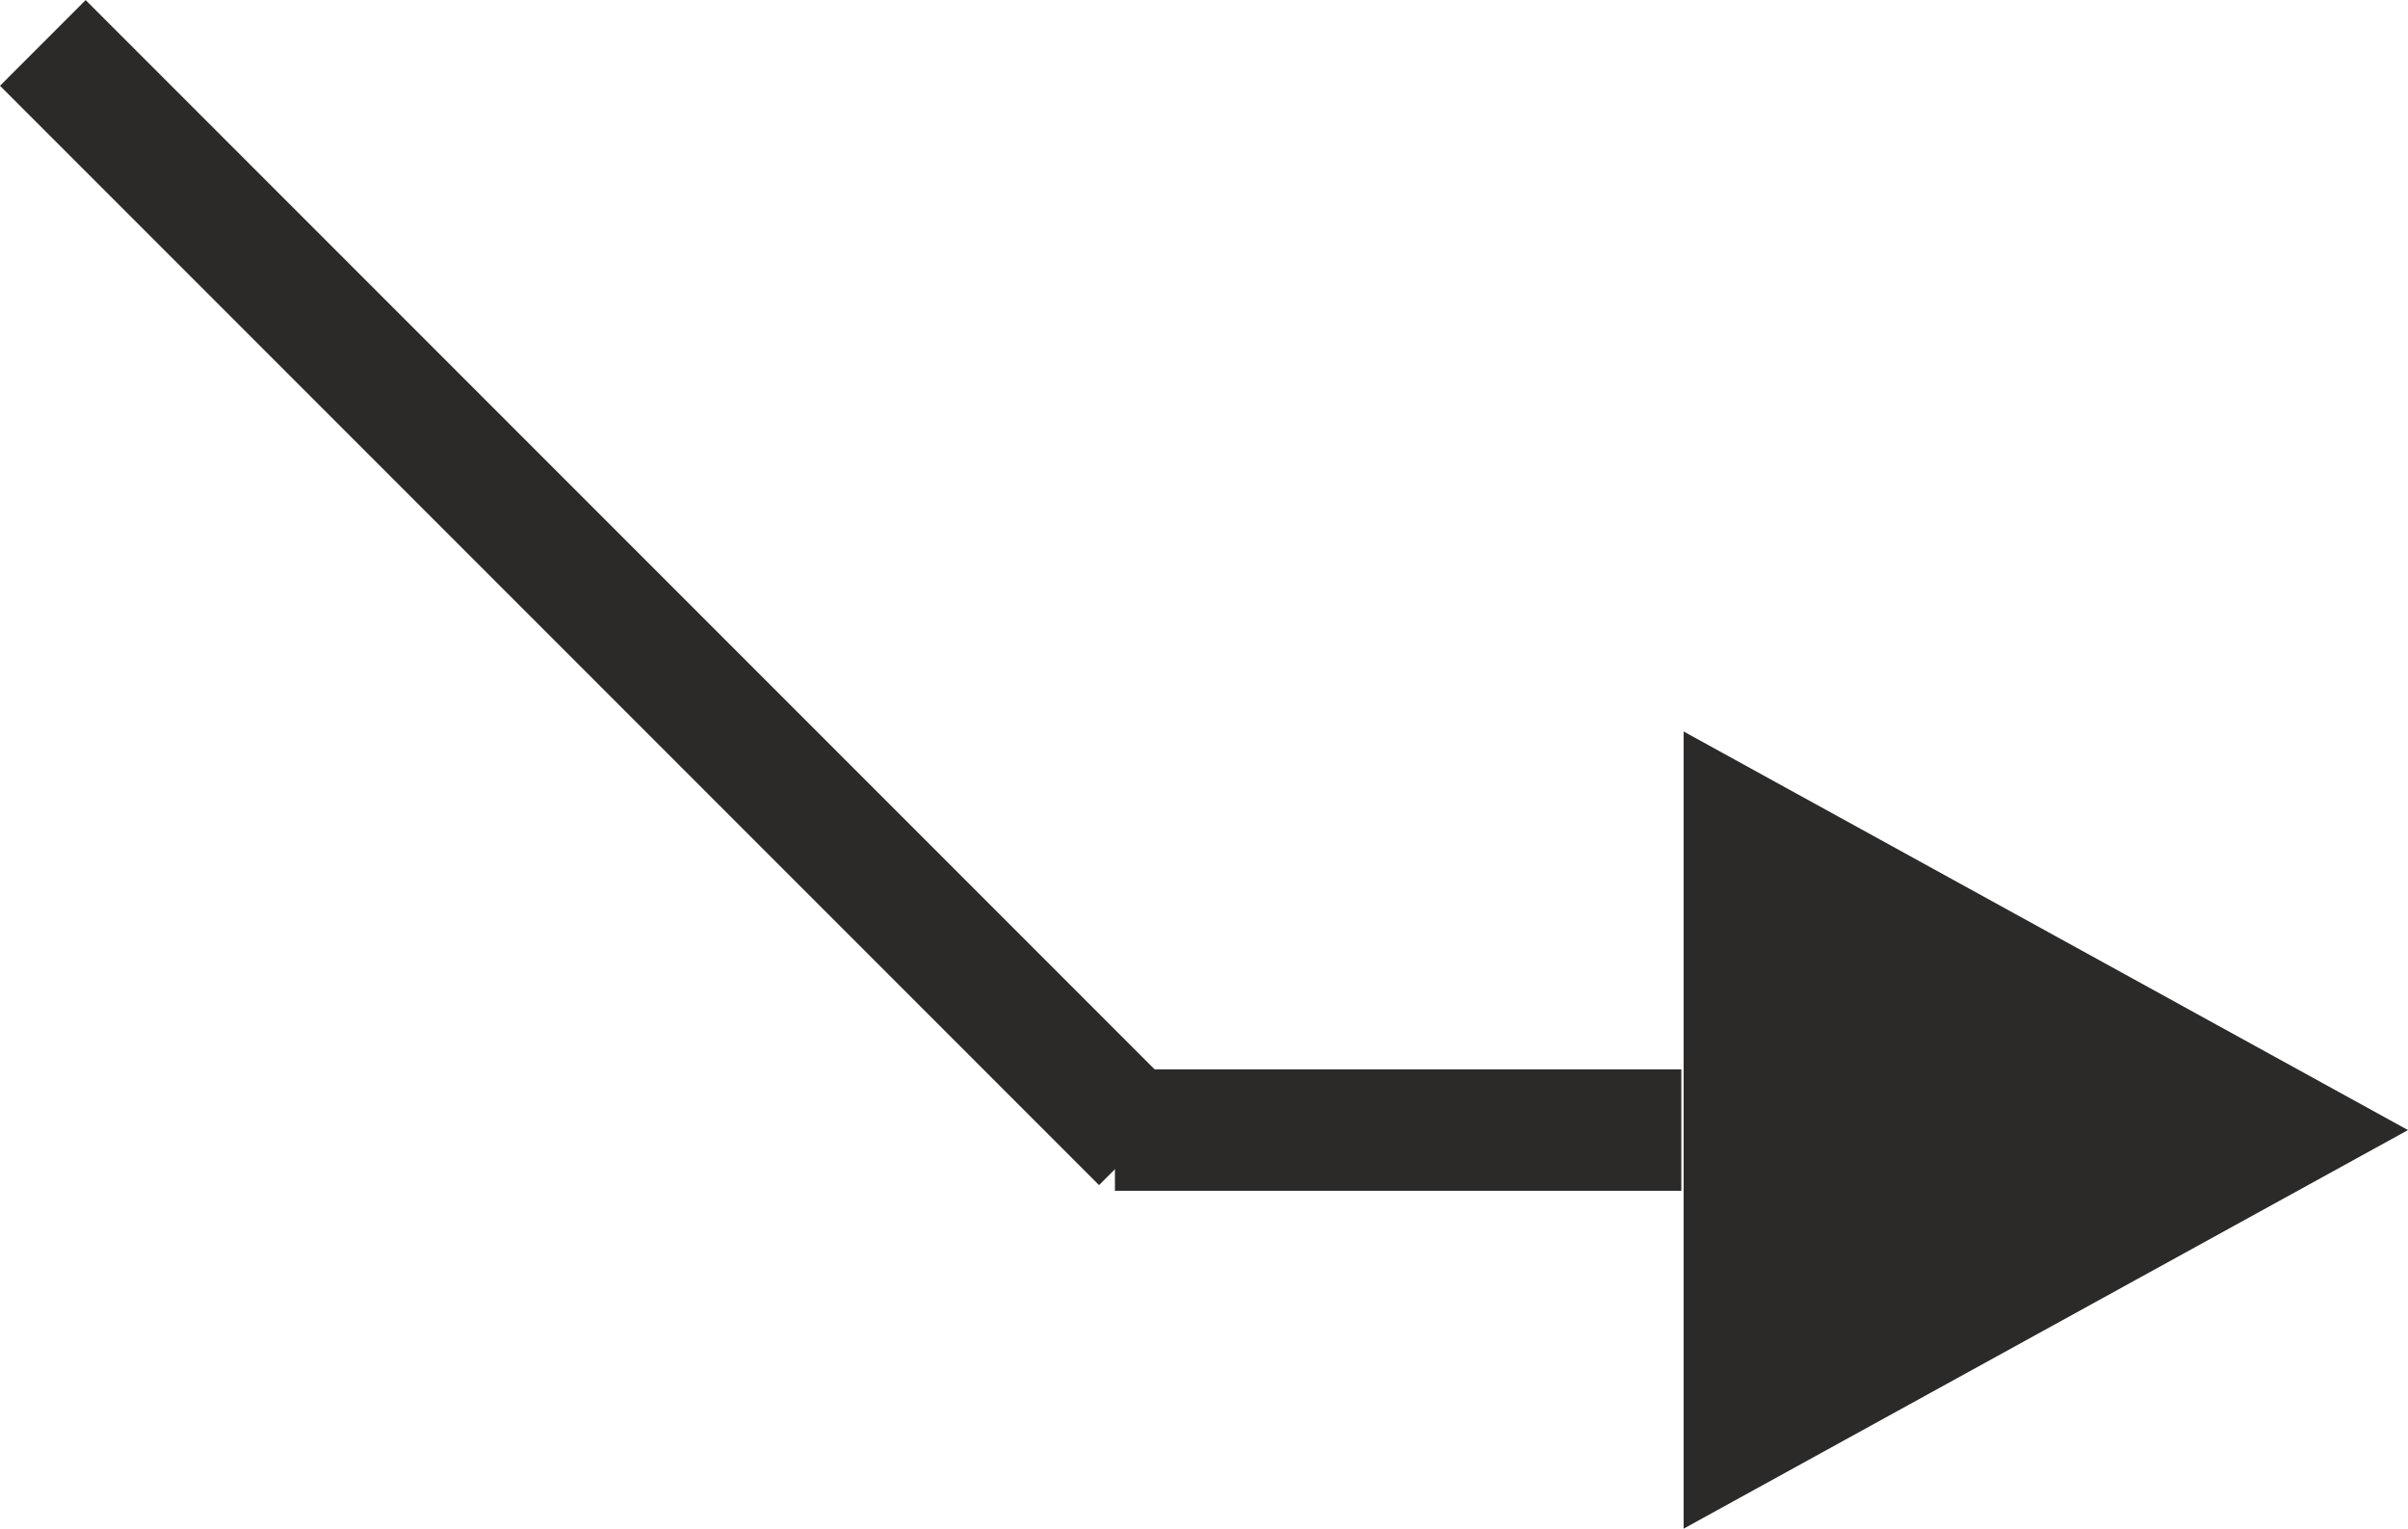
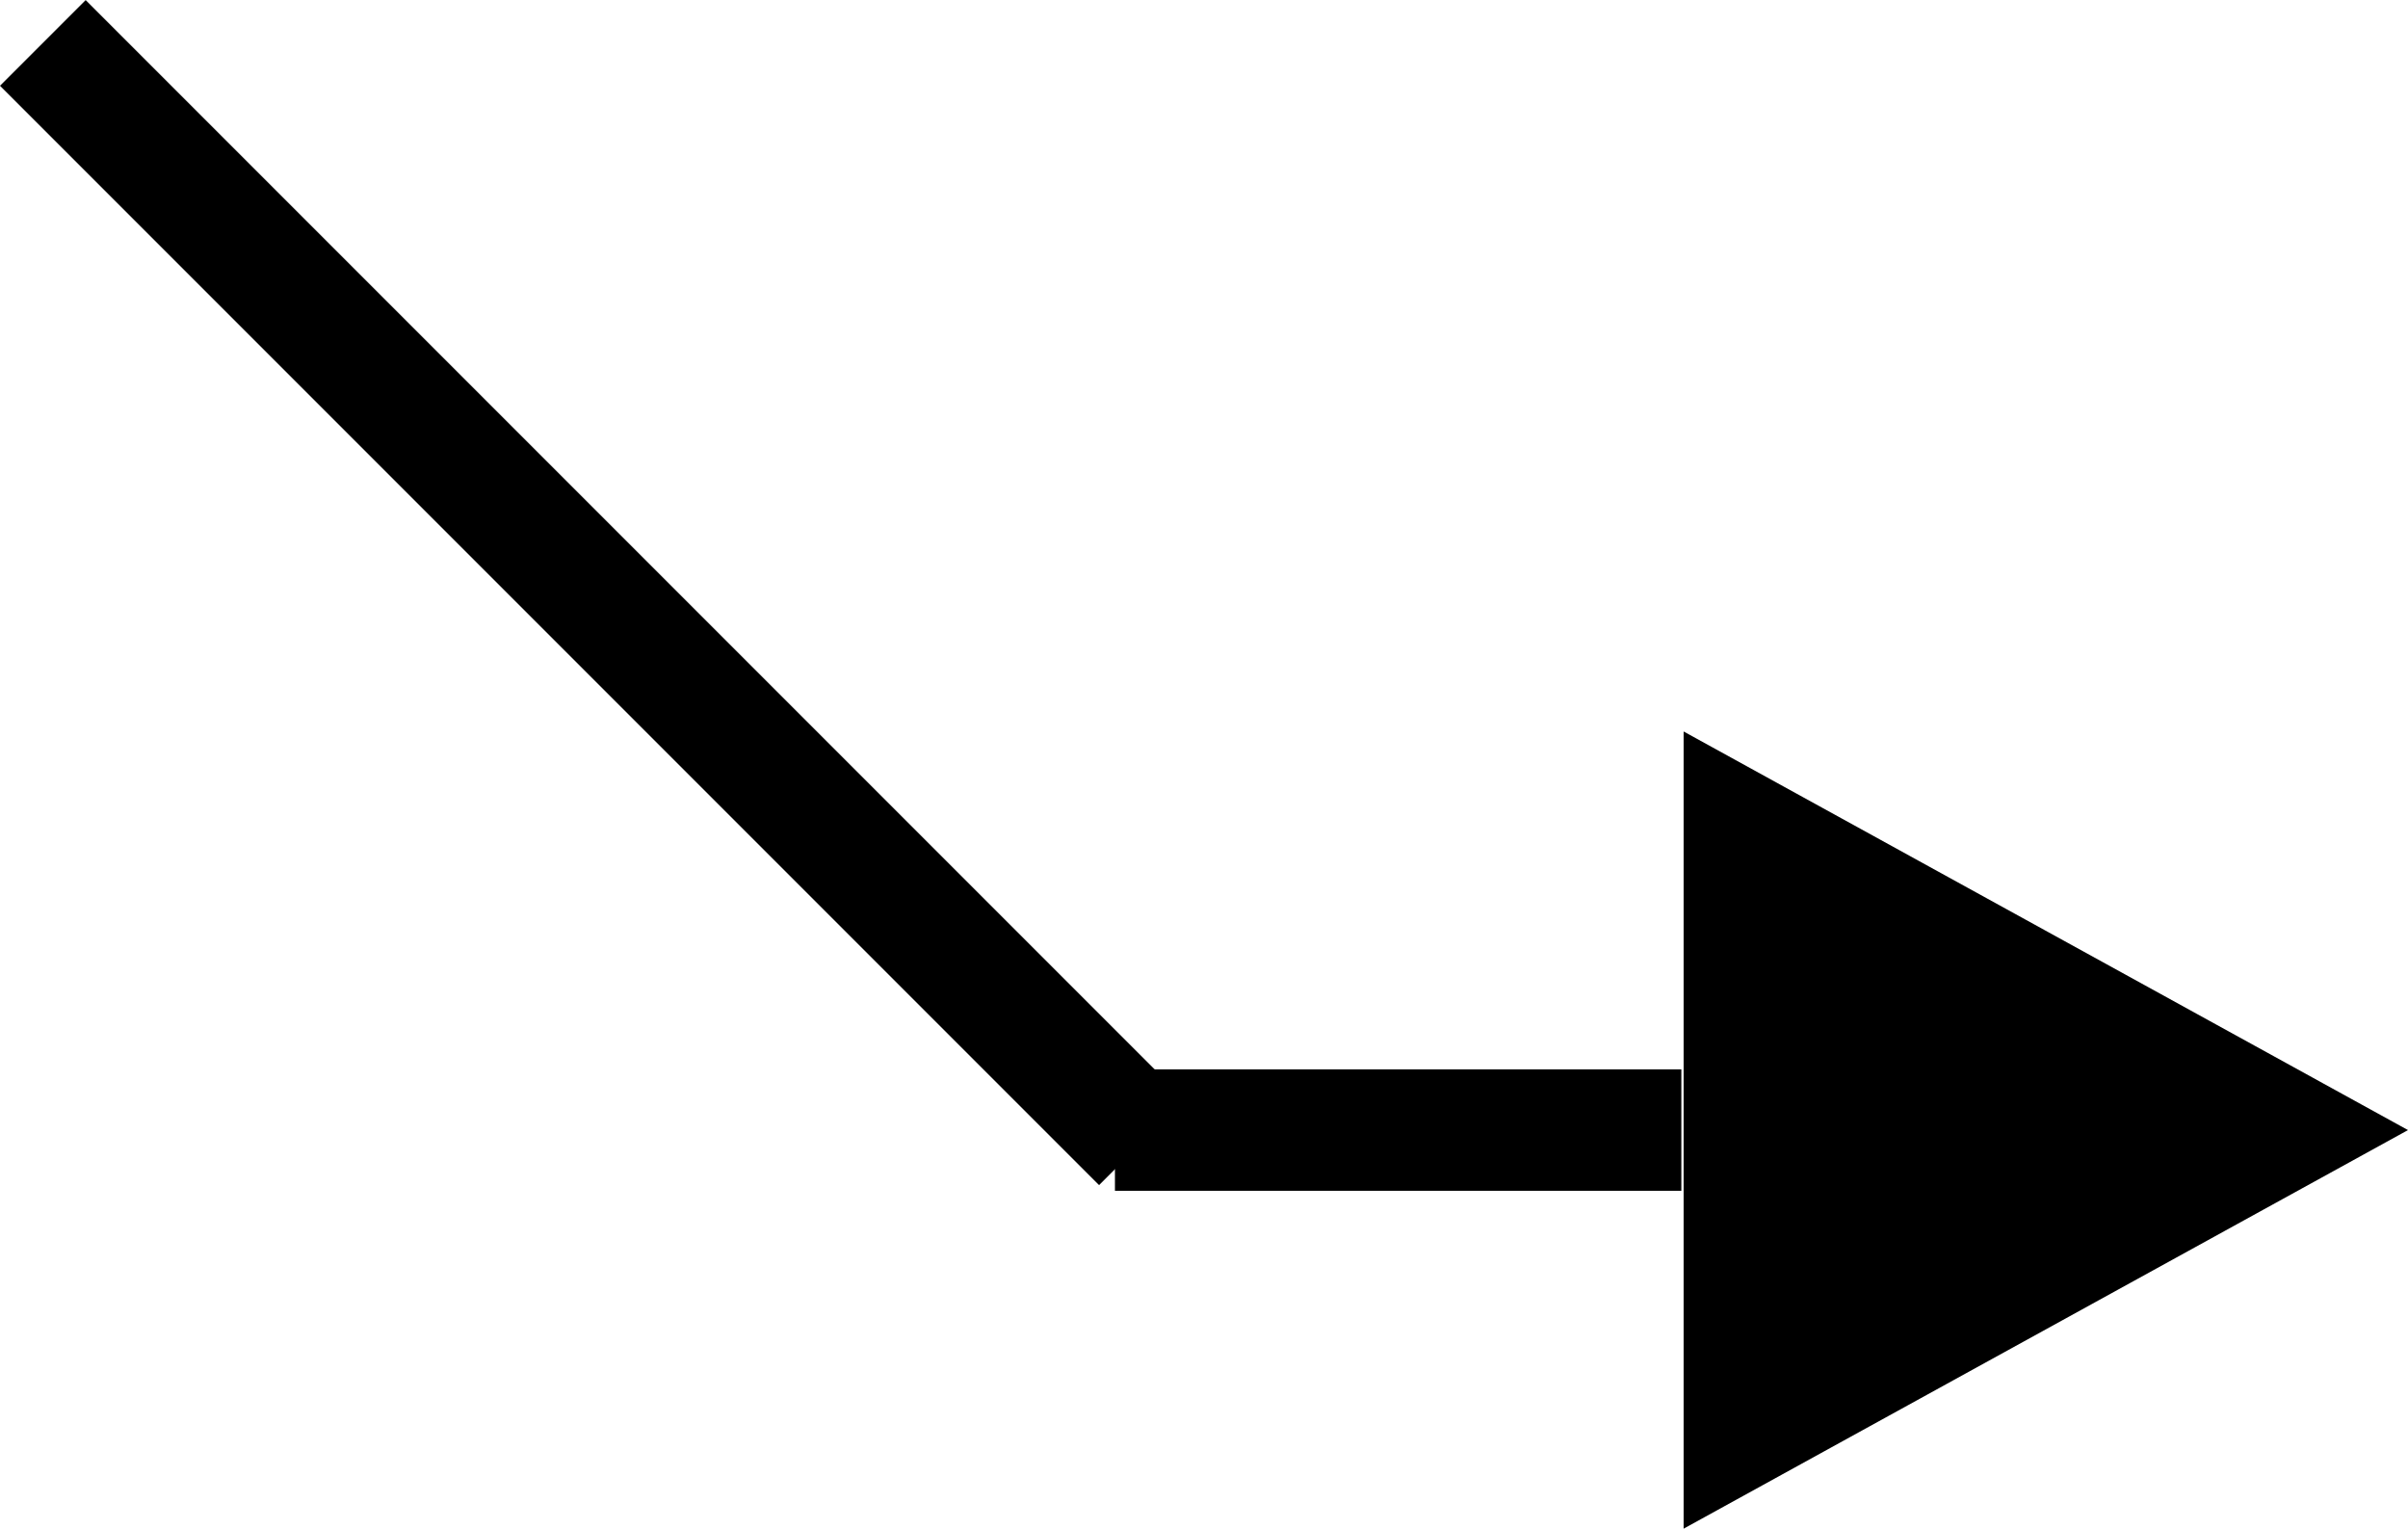
<svg xmlns="http://www.w3.org/2000/svg" xml:space="preserve" width="13.975mm" height="8.87mm" version="1.1" style="shape-rendering:geometricPrecision; text-rendering:geometricPrecision; image-rendering:optimizeQuality; fill-rule:evenodd; clip-rule:evenodd" viewBox="0 0 84.9 53.88">
  <defs>
    <style type="text/css">
   
-     .fil0 {fill:#2B2A29}
+     .fil0 {fill:#000000}
   
  </style>
  </defs>
  <g id="Слой_x0020_1">
    <polygon class="fil0" points="38.75,41.77 -0,3.02 3.02,0 41.77,38.75 " />
    <polygon class="fil0" points="59.36,25.78 84.9,39.83 59.36,53.88 59.36,25.78 84.9,39.83 " />
    <polygon class="fil0" points="59.28,41.97 39.31,41.97 39.31,37.69 59.28,37.69 " />
  </g>
</svg>
